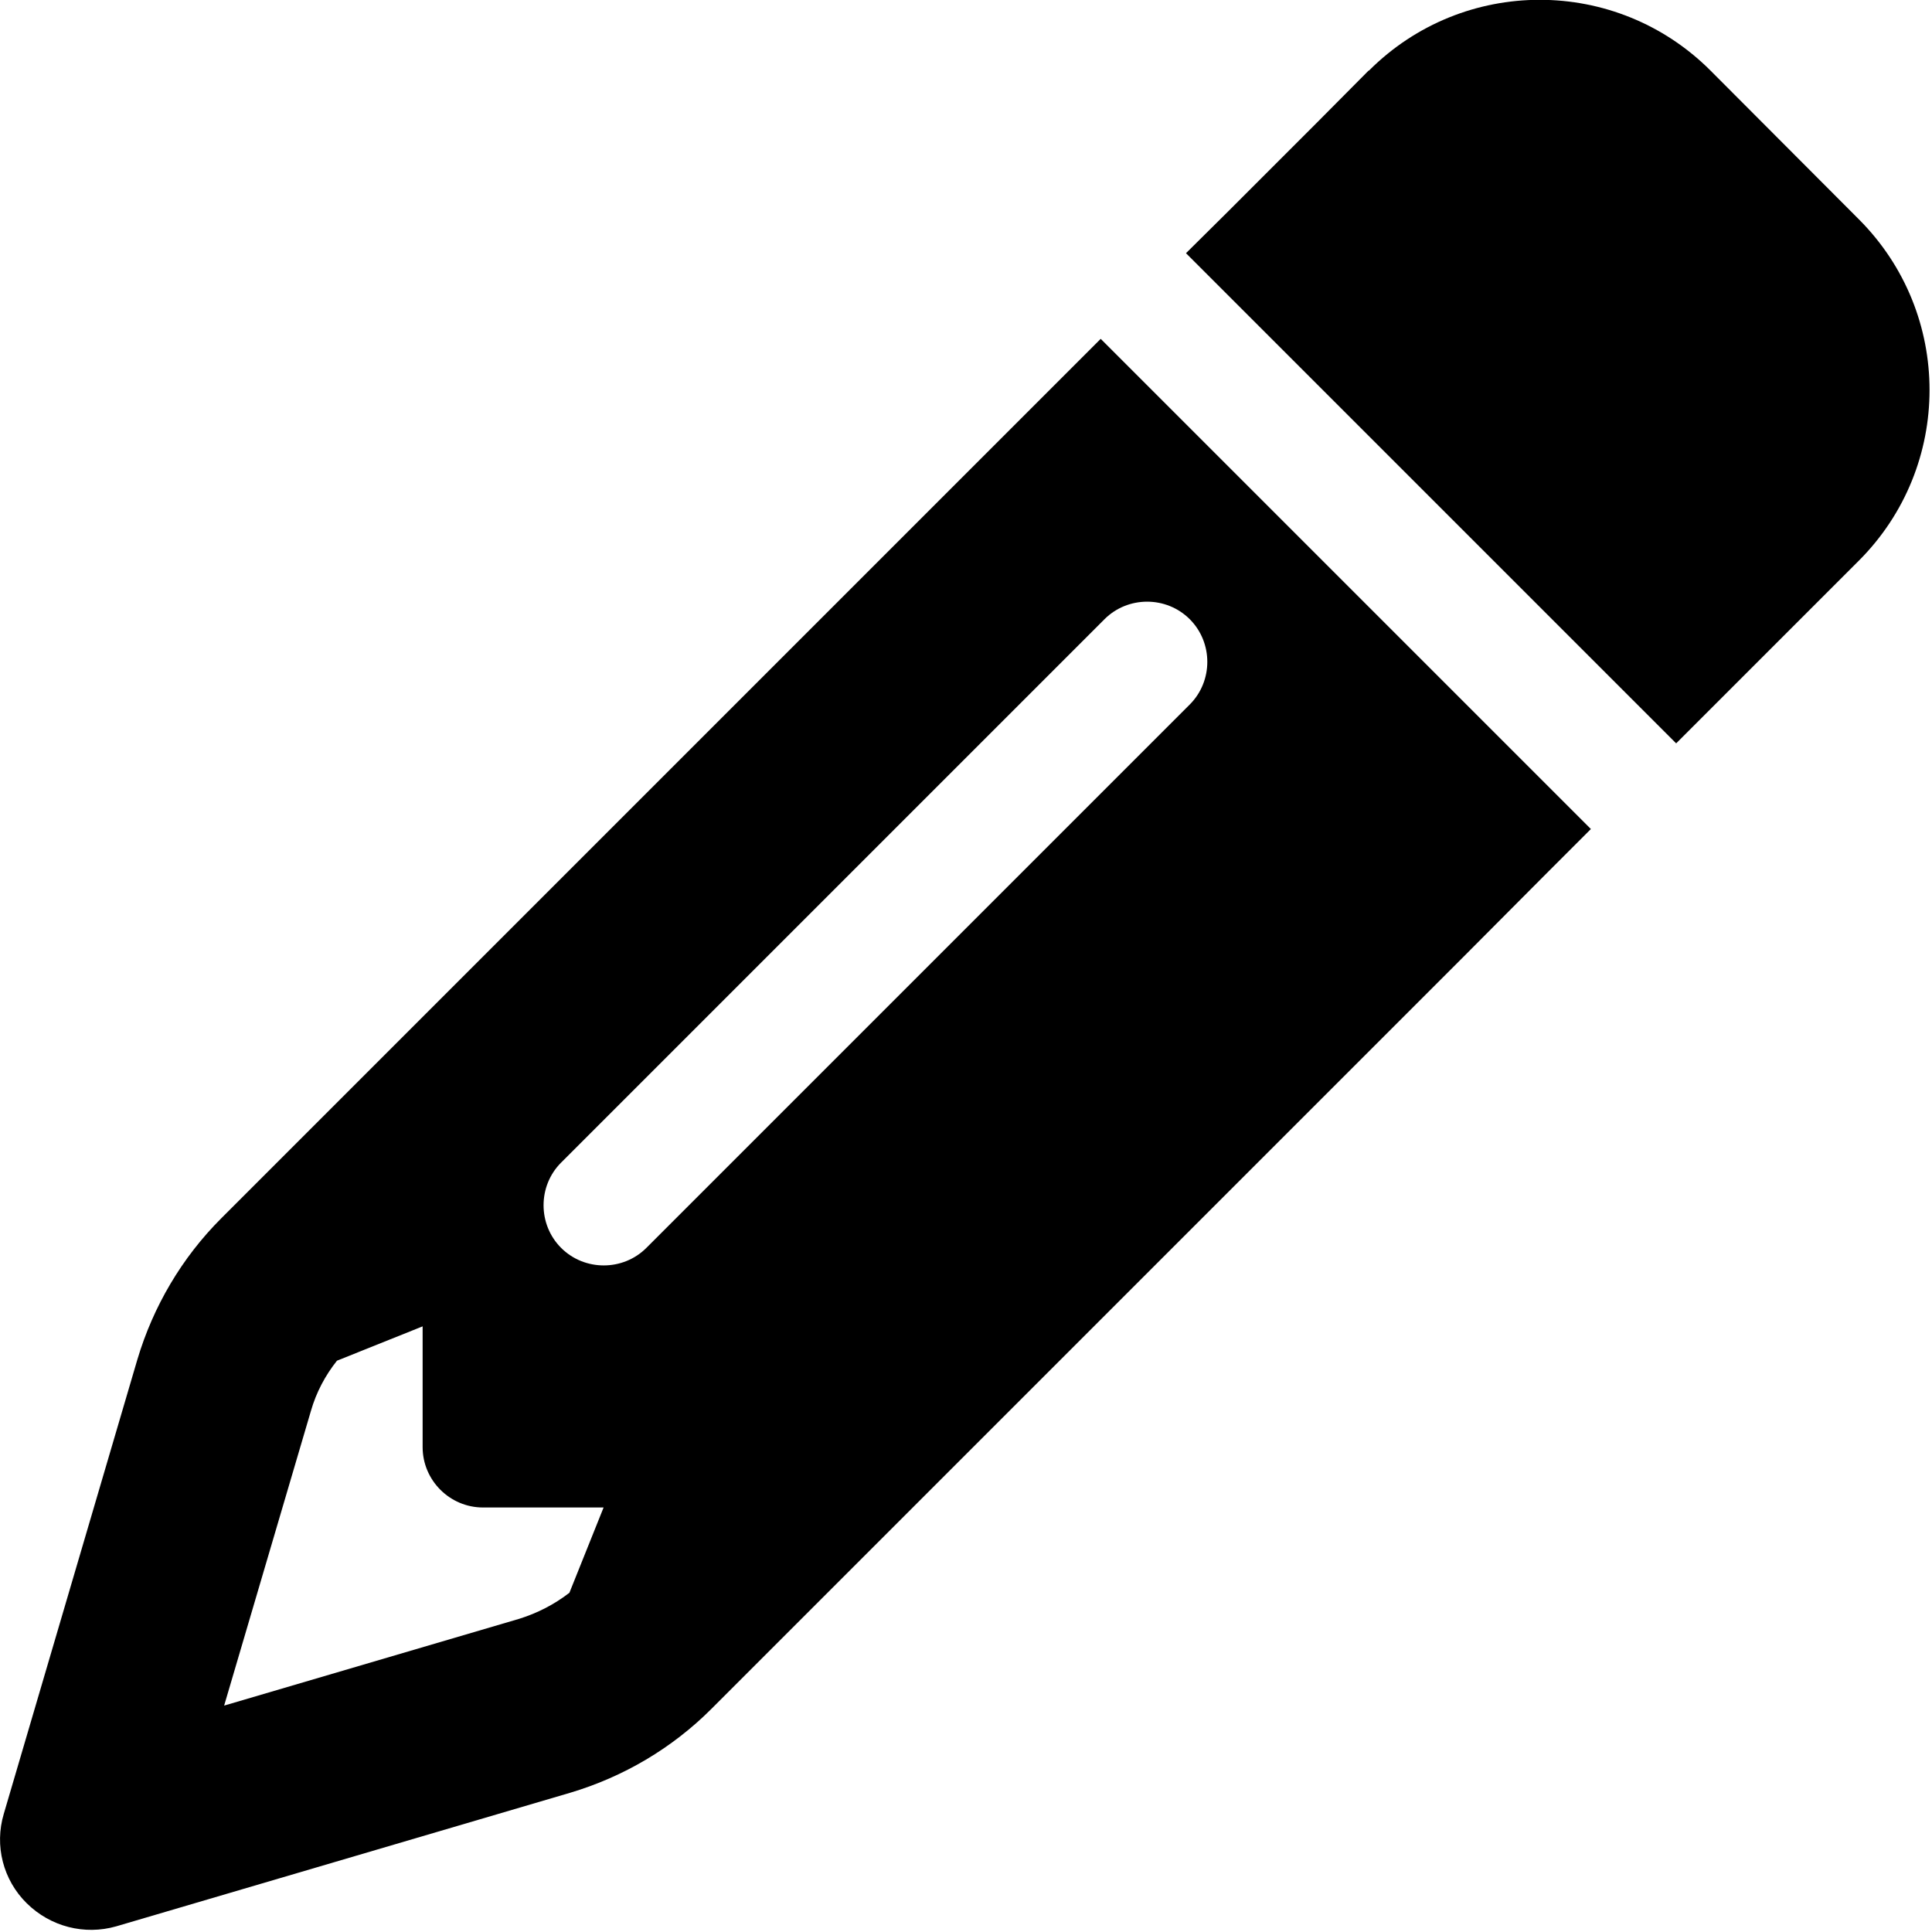
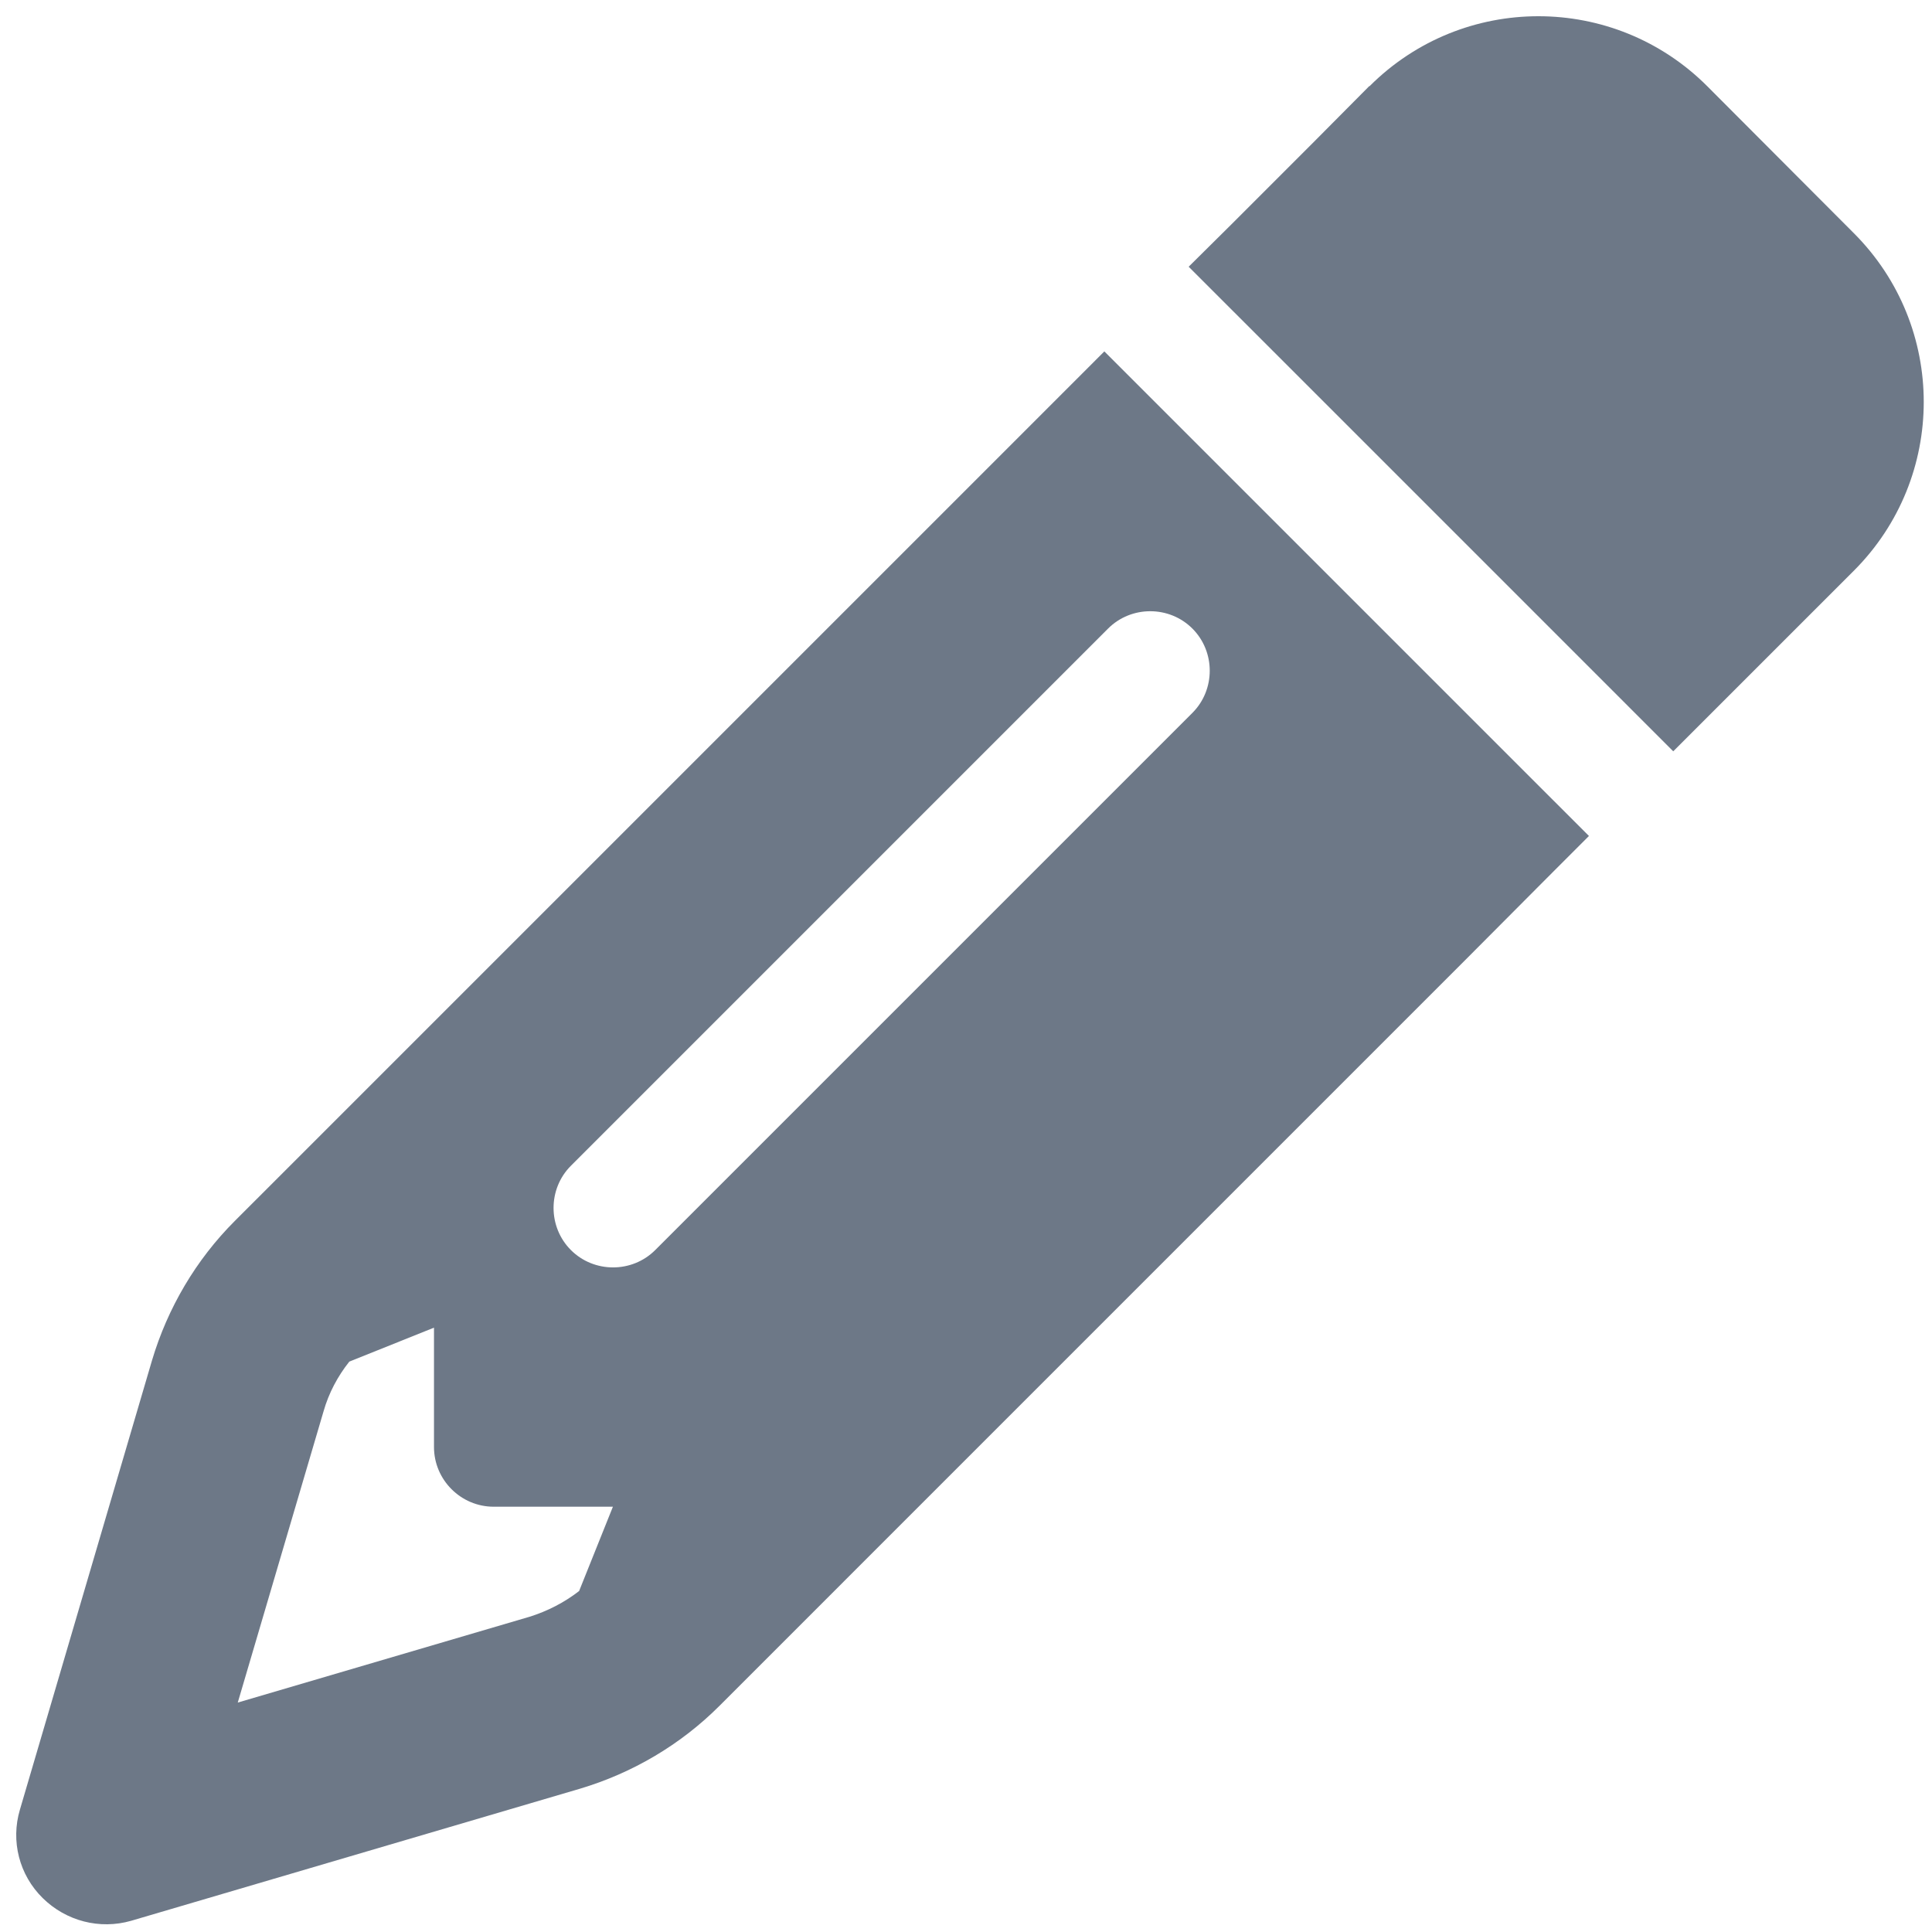
- <svg xmlns="http://www.w3.org/2000/svg" viewBox="0 0 512 512">
-   <path d="M410.3 231l11.3-11.3-33.9-33.9-62.1-62.1L291.7 89.8l-11.3 11.3-22.6 22.6L58.6 322.9c-10.4 10.4-18 23.3-22.2 37.4L1 480.7c-2.5 8.4-.2 17.5 6.1 23.7s15.3 8.5 23.7 6.1l120.3-35.4c14.1-4.2 27-11.8 37.4-22.2L387.7 253.7 410.3 231zM160 399.4l-9.1 22.7c-4 3.1-8.5 5.4-13.3 6.9L59.4 452l23-78.1c1.4-4.9 3.8-9.4 6.9-13.3l22.7-9.1 0 32c0 8.8 7.2 16 16 16l32 0zM362.7 18.7L348.3 33.2 325.7 55.8 314.3 67.1l33.9 33.9 62.1 62.1 33.9 33.9 11.3-11.3 22.6-22.6 14.5-14.5c25-25 25-65.5 0-90.5L453.3 18.7c-25-25-65.5-25-90.5 0zm-47.4 168l-144 144c-6.2 6.2-16.4 6.2-22.6 0s-6.2-16.4 0-22.6l144-144c6.2-6.2 16.4-6.2 22.6 0s6.2 16.4 0 22.6z" />
+ <svg xmlns="http://www.w3.org/2000/svg" width="87" height="87" viewBox="0 0 87 87" fill="none">
+   <path d="M69.654 39.544L71.552 37.645L65.857 31.951L55.425 21.519L49.73 15.824L47.832 17.722L44.036 21.519L10.573 54.981C8.826 56.728 7.549 58.896 6.844 61.264L0.897 81.49C0.477 82.901 0.863 84.429 1.922 85.471C2.98 86.512 4.492 86.899 5.903 86.496L26.112 80.549C28.48 79.843 30.647 78.567 32.394 76.82L65.857 43.357L69.654 39.544ZM27.607 67.832L26.078 71.646C25.406 72.166 24.65 72.553 23.844 72.805L10.707 76.668L14.571 63.549C14.806 62.726 15.209 61.97 15.73 61.315L19.543 59.786V65.161C19.543 66.64 20.753 67.849 22.231 67.849H27.607V67.832ZM61.657 3.88L59.238 6.316L55.442 10.113L53.527 12.011L59.222 17.705L69.654 28.137L75.348 33.832L77.246 31.934L81.043 28.137L83.479 25.702C87.678 21.502 87.678 14.698 83.479 10.499L76.877 3.88C72.677 -0.319 65.874 -0.319 61.674 3.88H61.657ZM53.695 32.102L29.505 56.292C28.463 57.333 26.75 57.333 25.709 56.292C24.667 55.25 24.667 53.537 25.709 52.495L49.898 28.305C50.94 27.264 52.653 27.264 53.695 28.305C54.736 29.347 54.736 31.06 53.695 32.102Z" fill="#6D7887" />
</svg>
